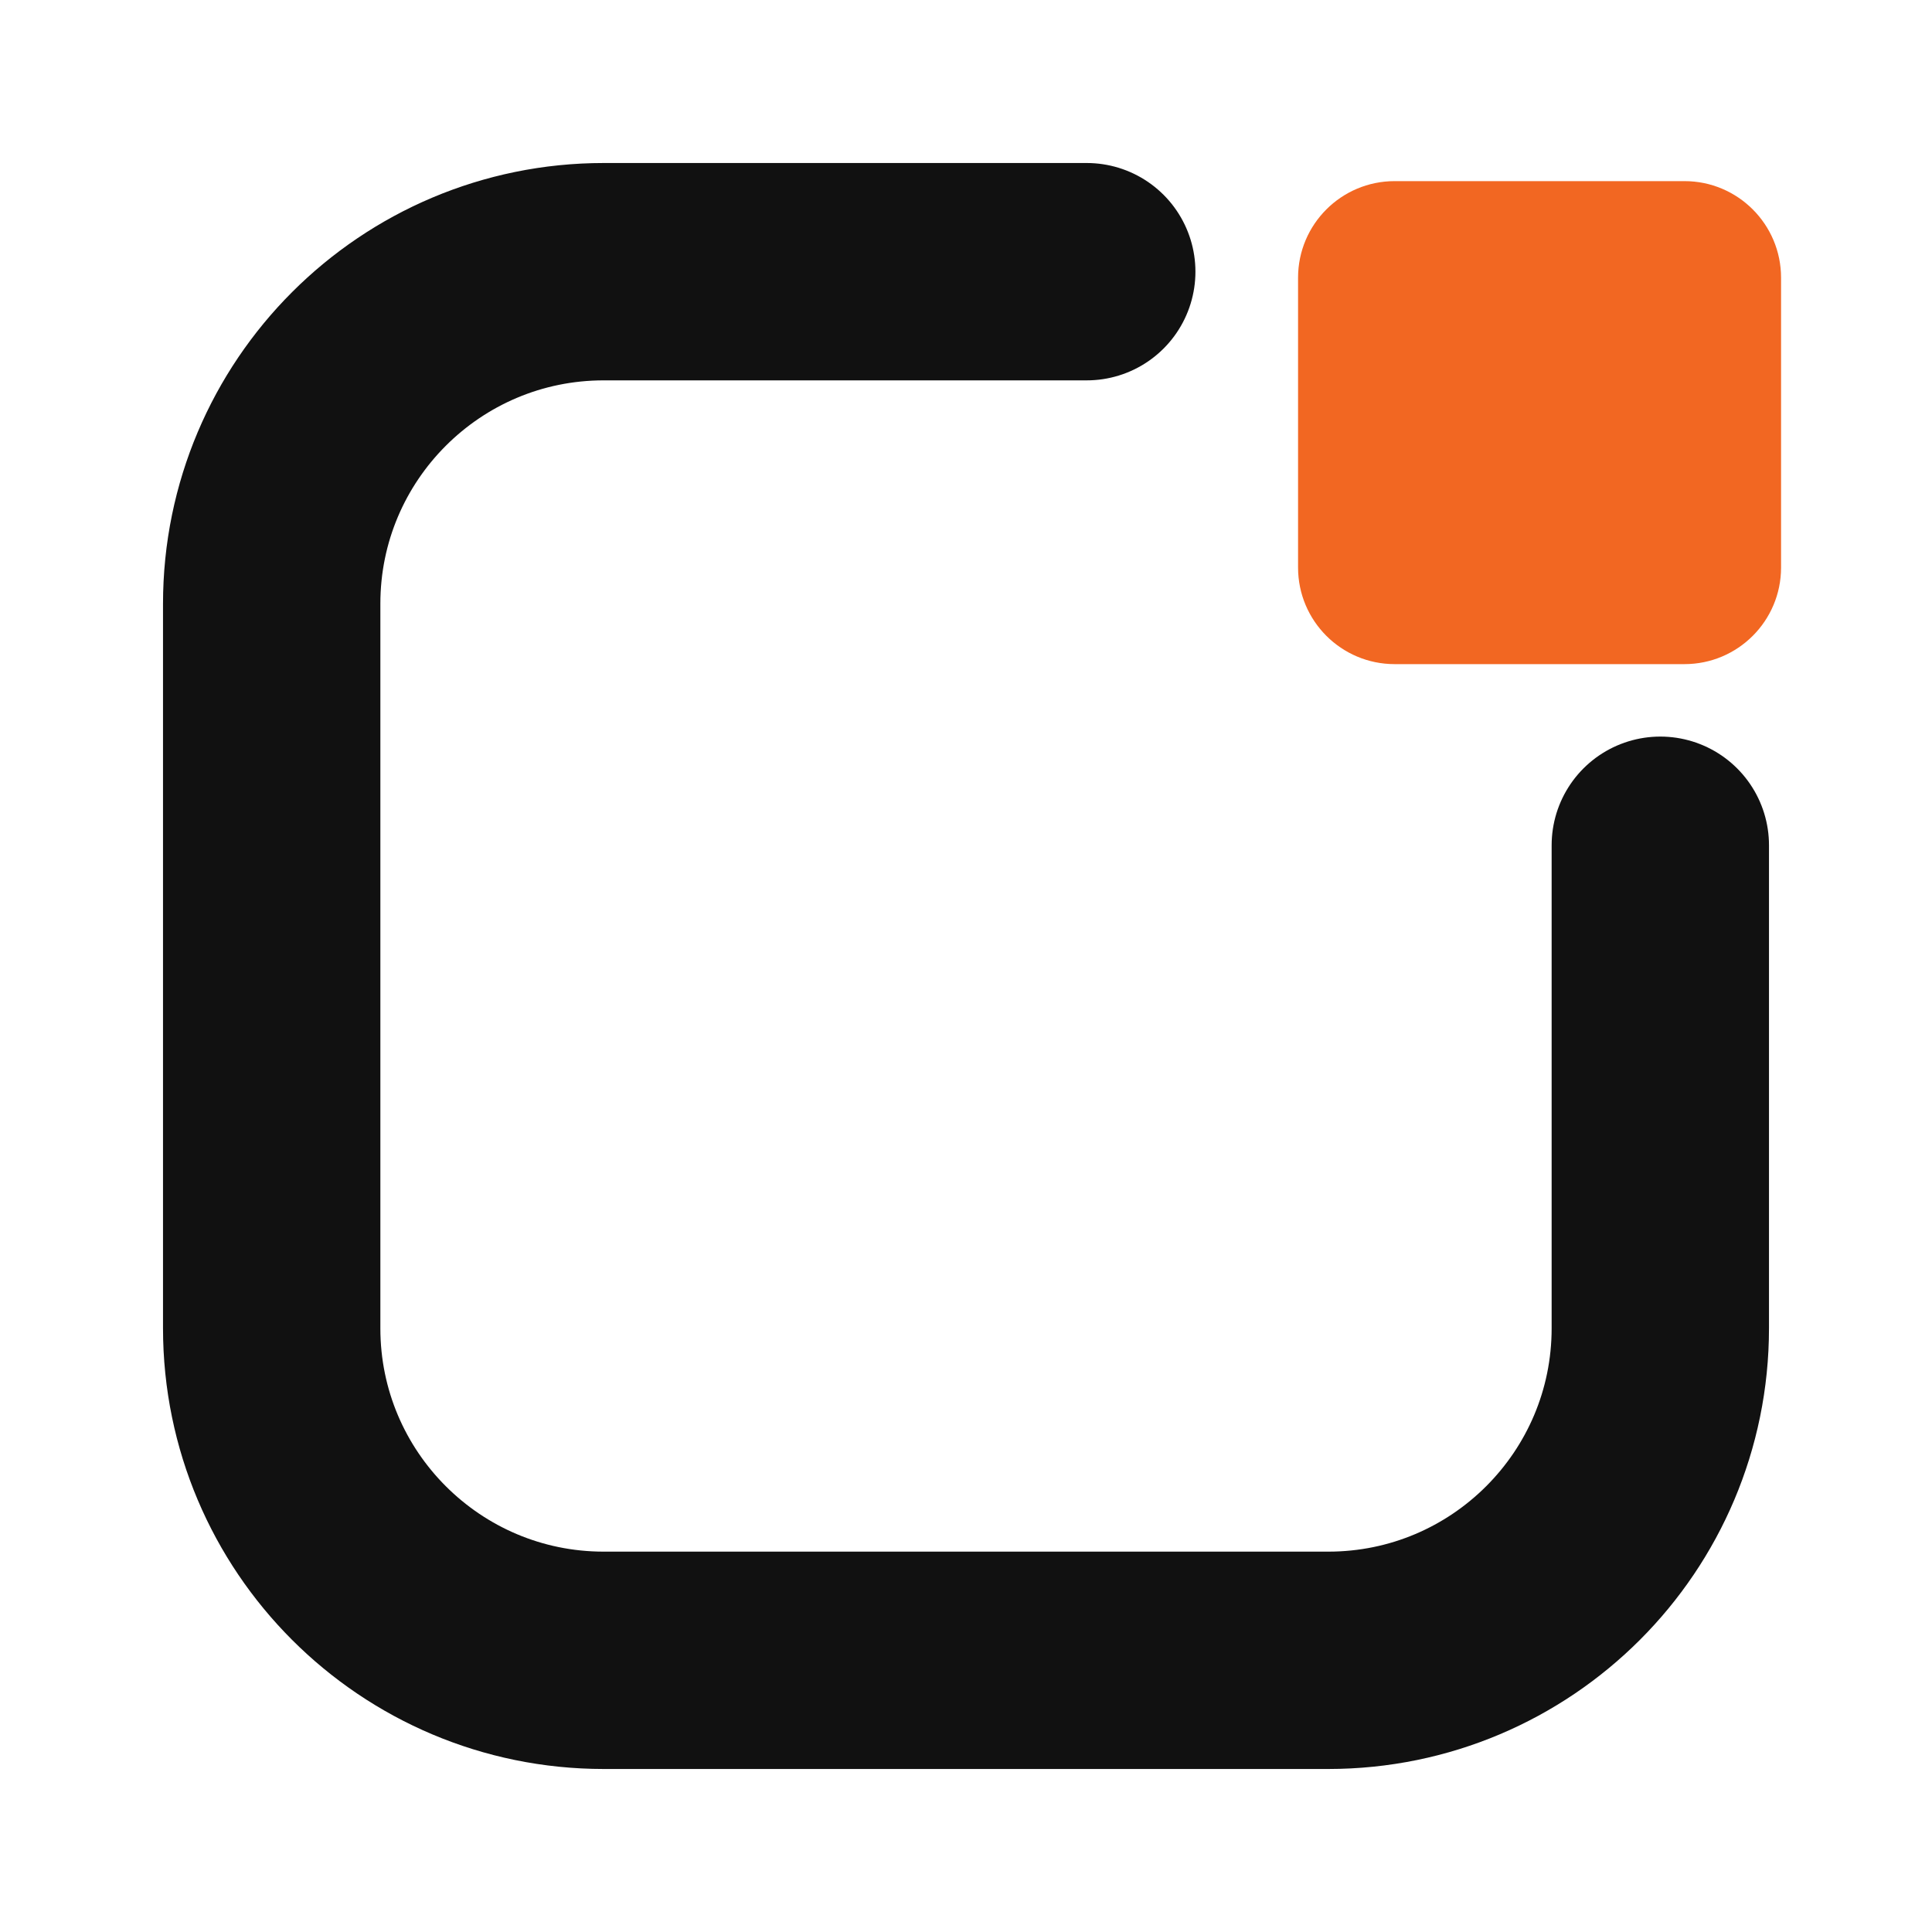
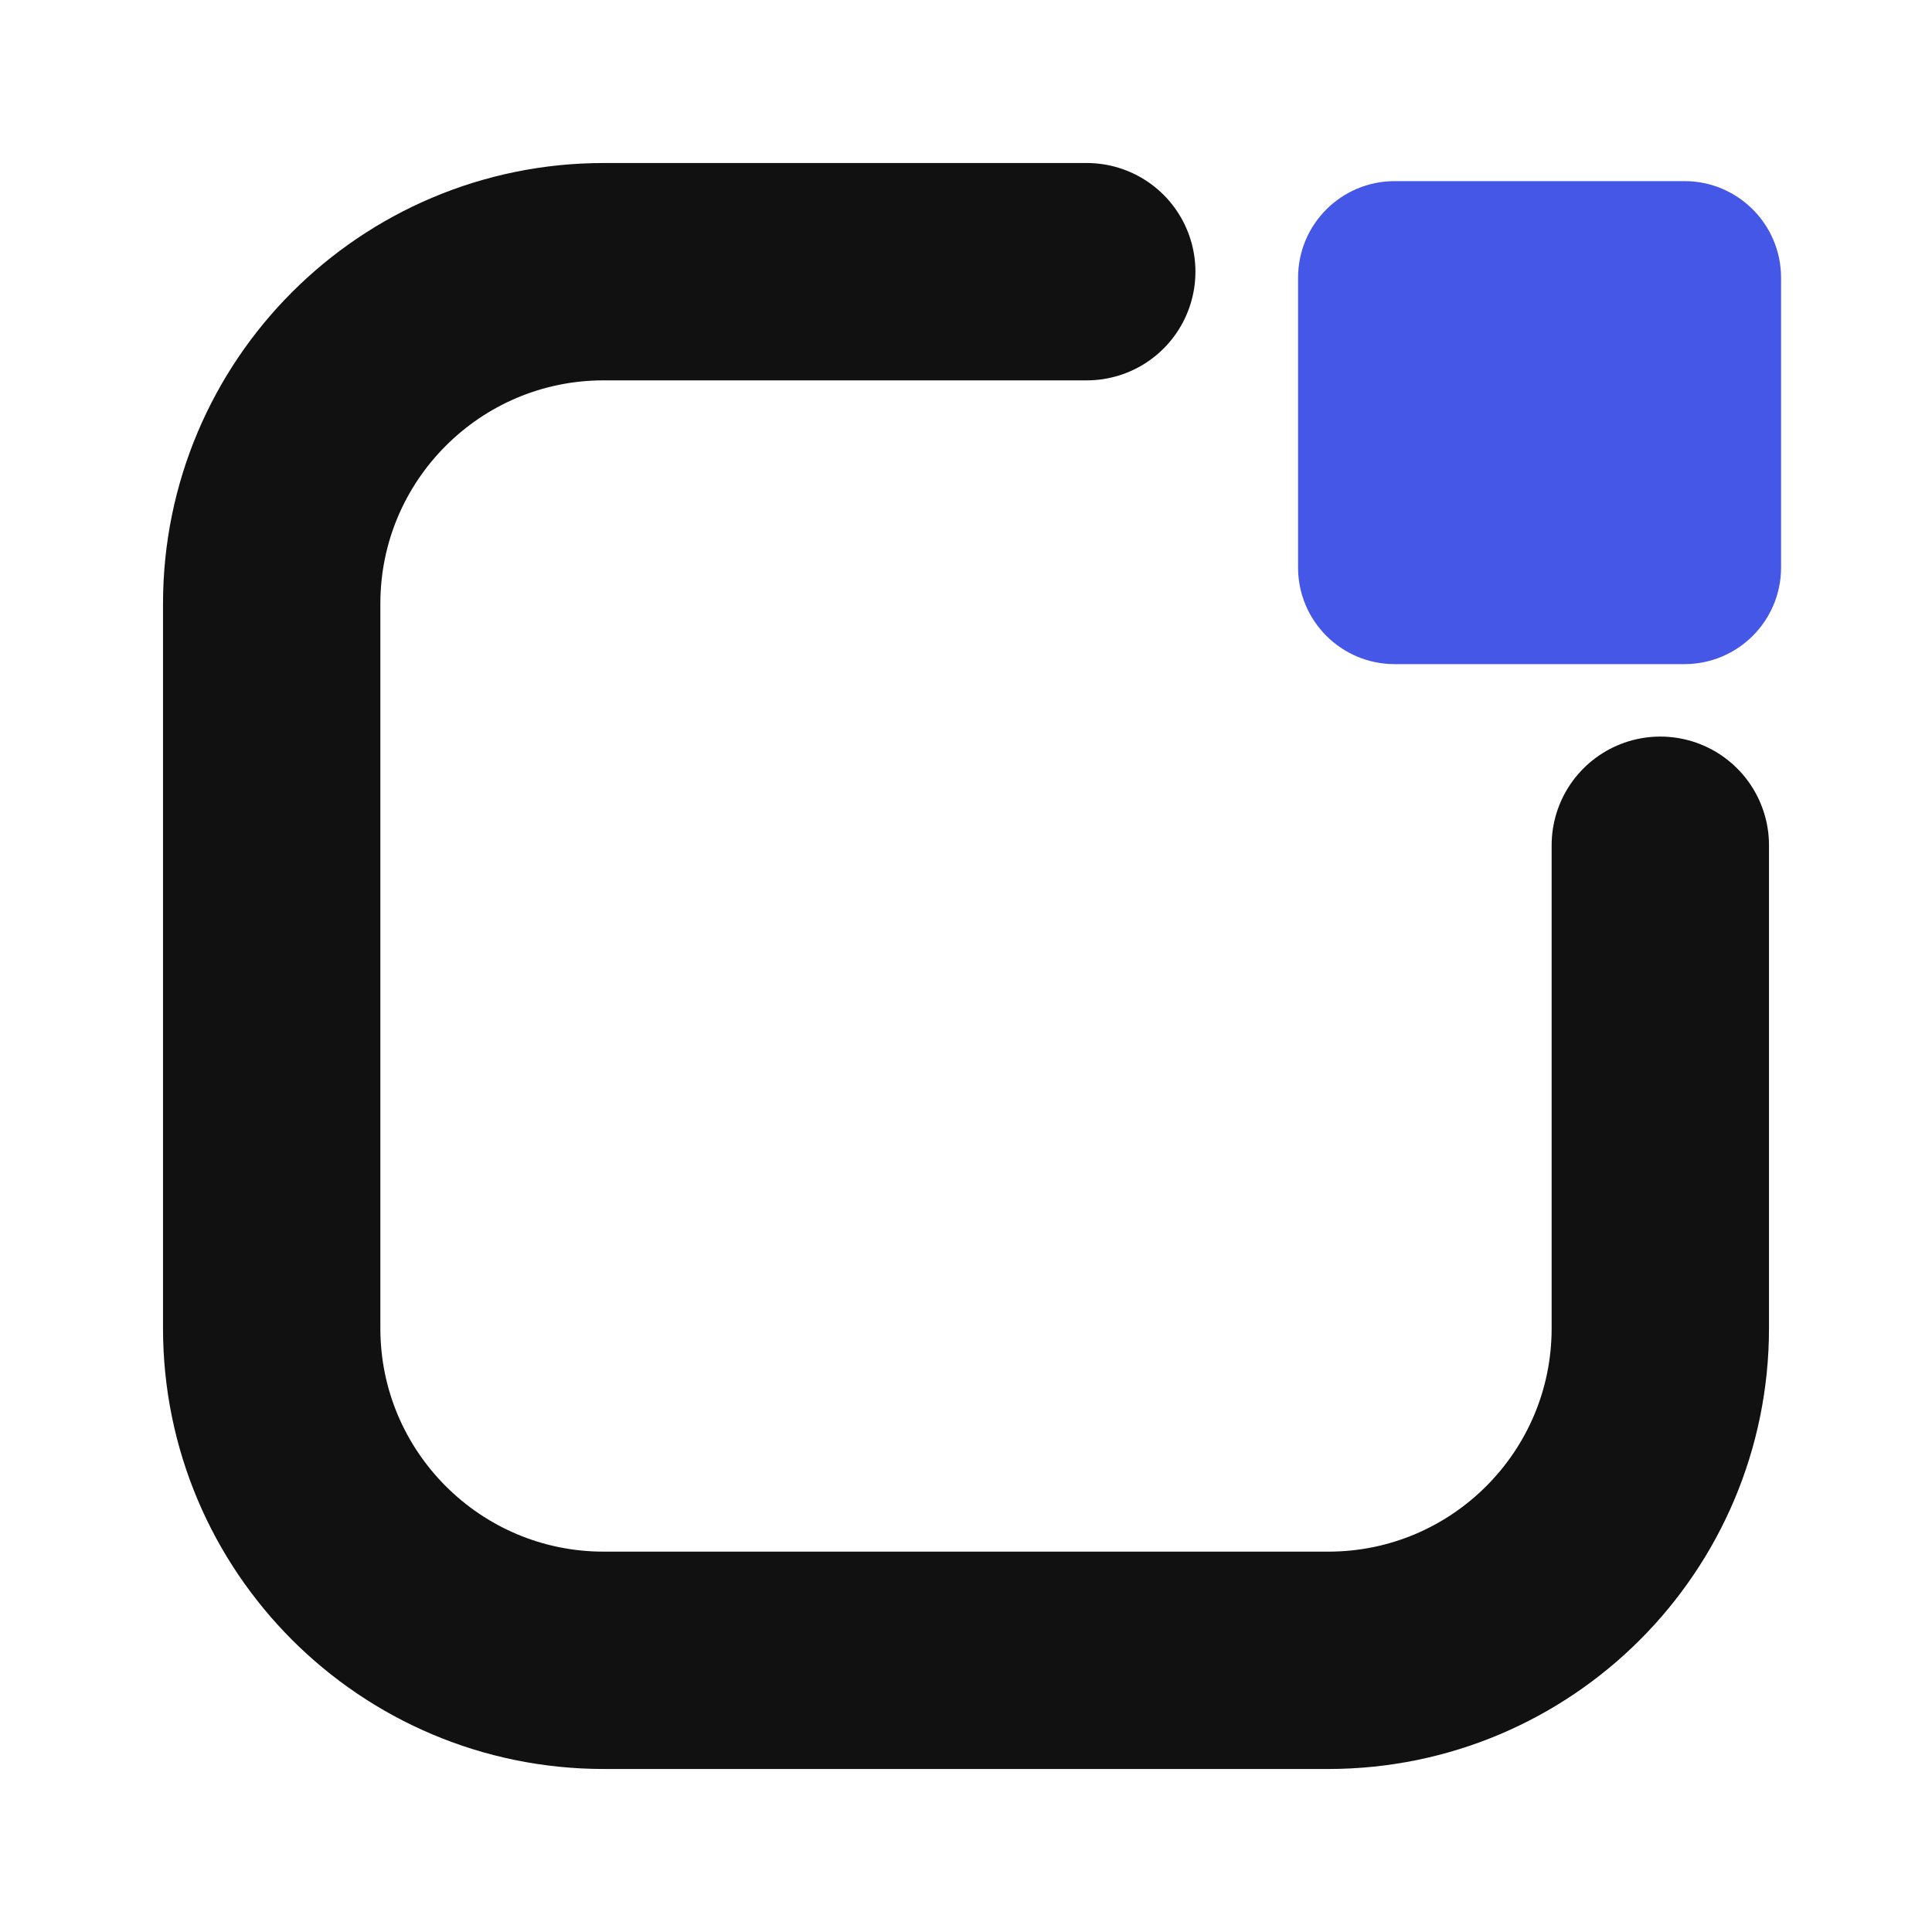
<svg xmlns="http://www.w3.org/2000/svg" viewBox="0 0 32 32" fill="none">
  <path d="M18 4.5H10A5.5 5.5 0 0 0 4.5 10v12A5.5 5.5 0 0 0 10 27.5h12a5.5 5.5 0 0 0 5.5-5.5v-8" stroke="#111111" stroke-width="3.6" stroke-linecap="round" />
-   <rect x="21.5" y="3" width="8" height="8" rx="1.6" fill="#f26722" />
+   <rect x="21.5" y="3" width="8" height="8" rx="1.6" fill="#4457e6" />
</svg>
